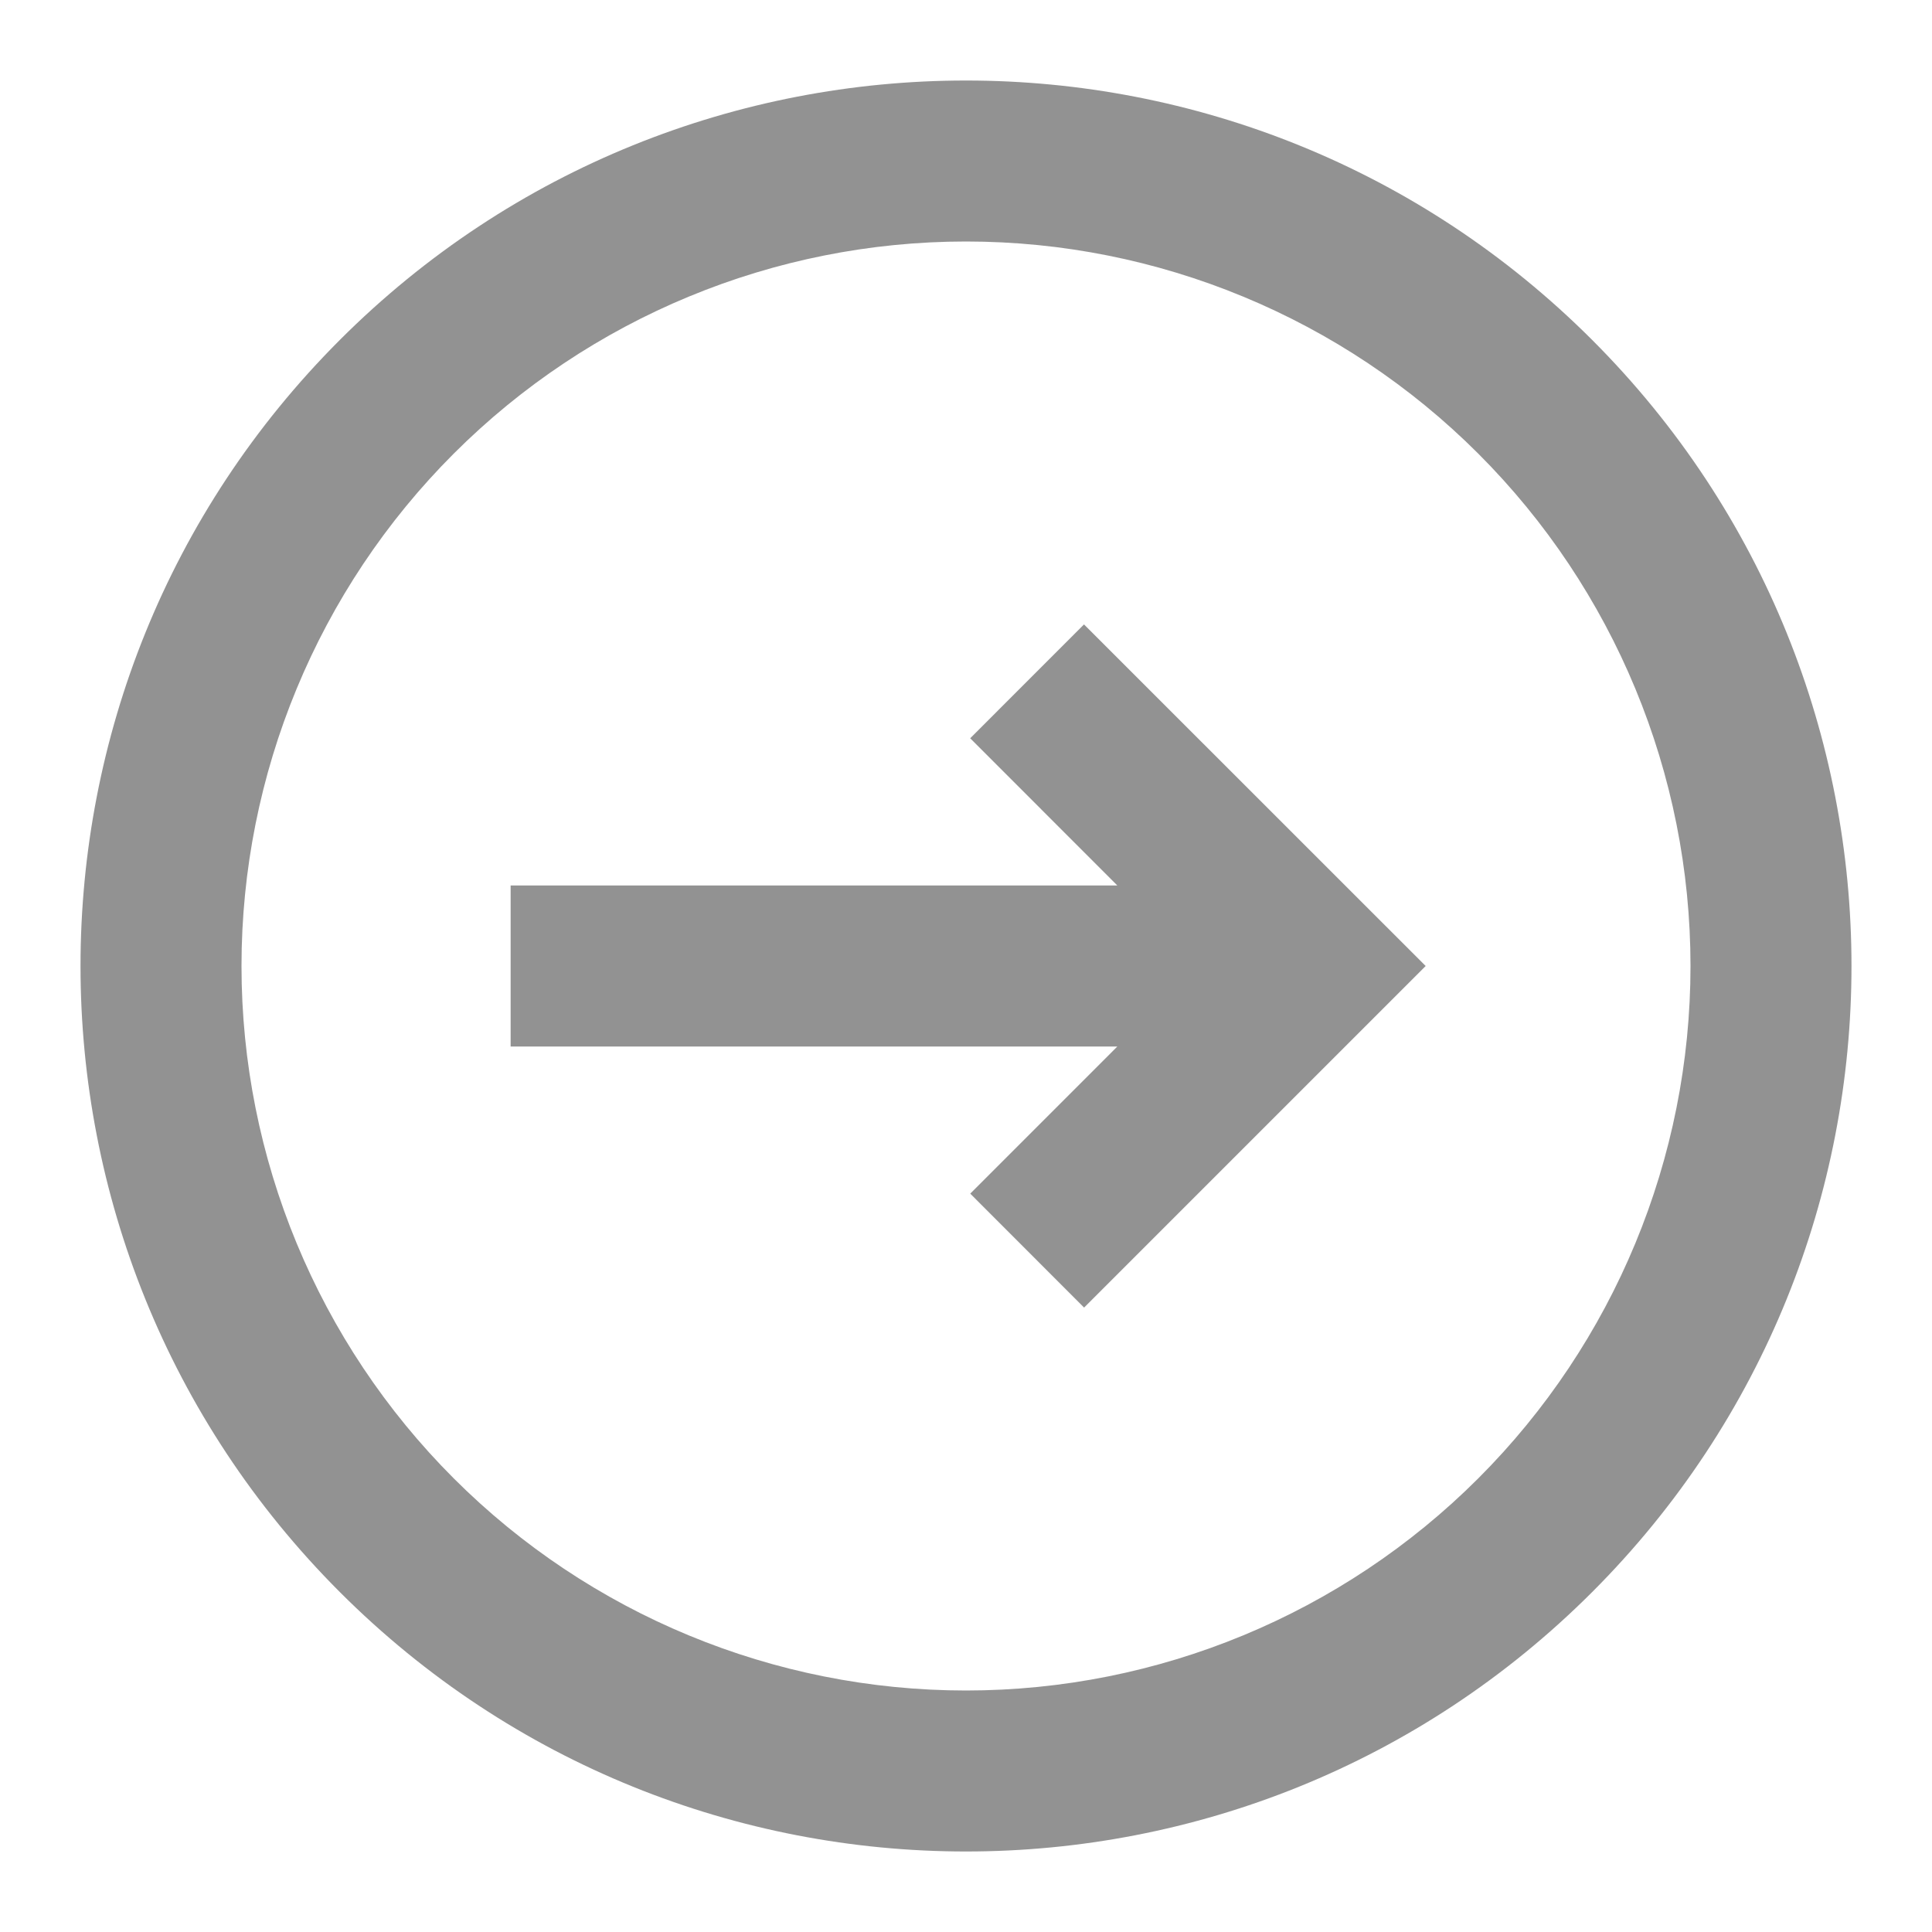
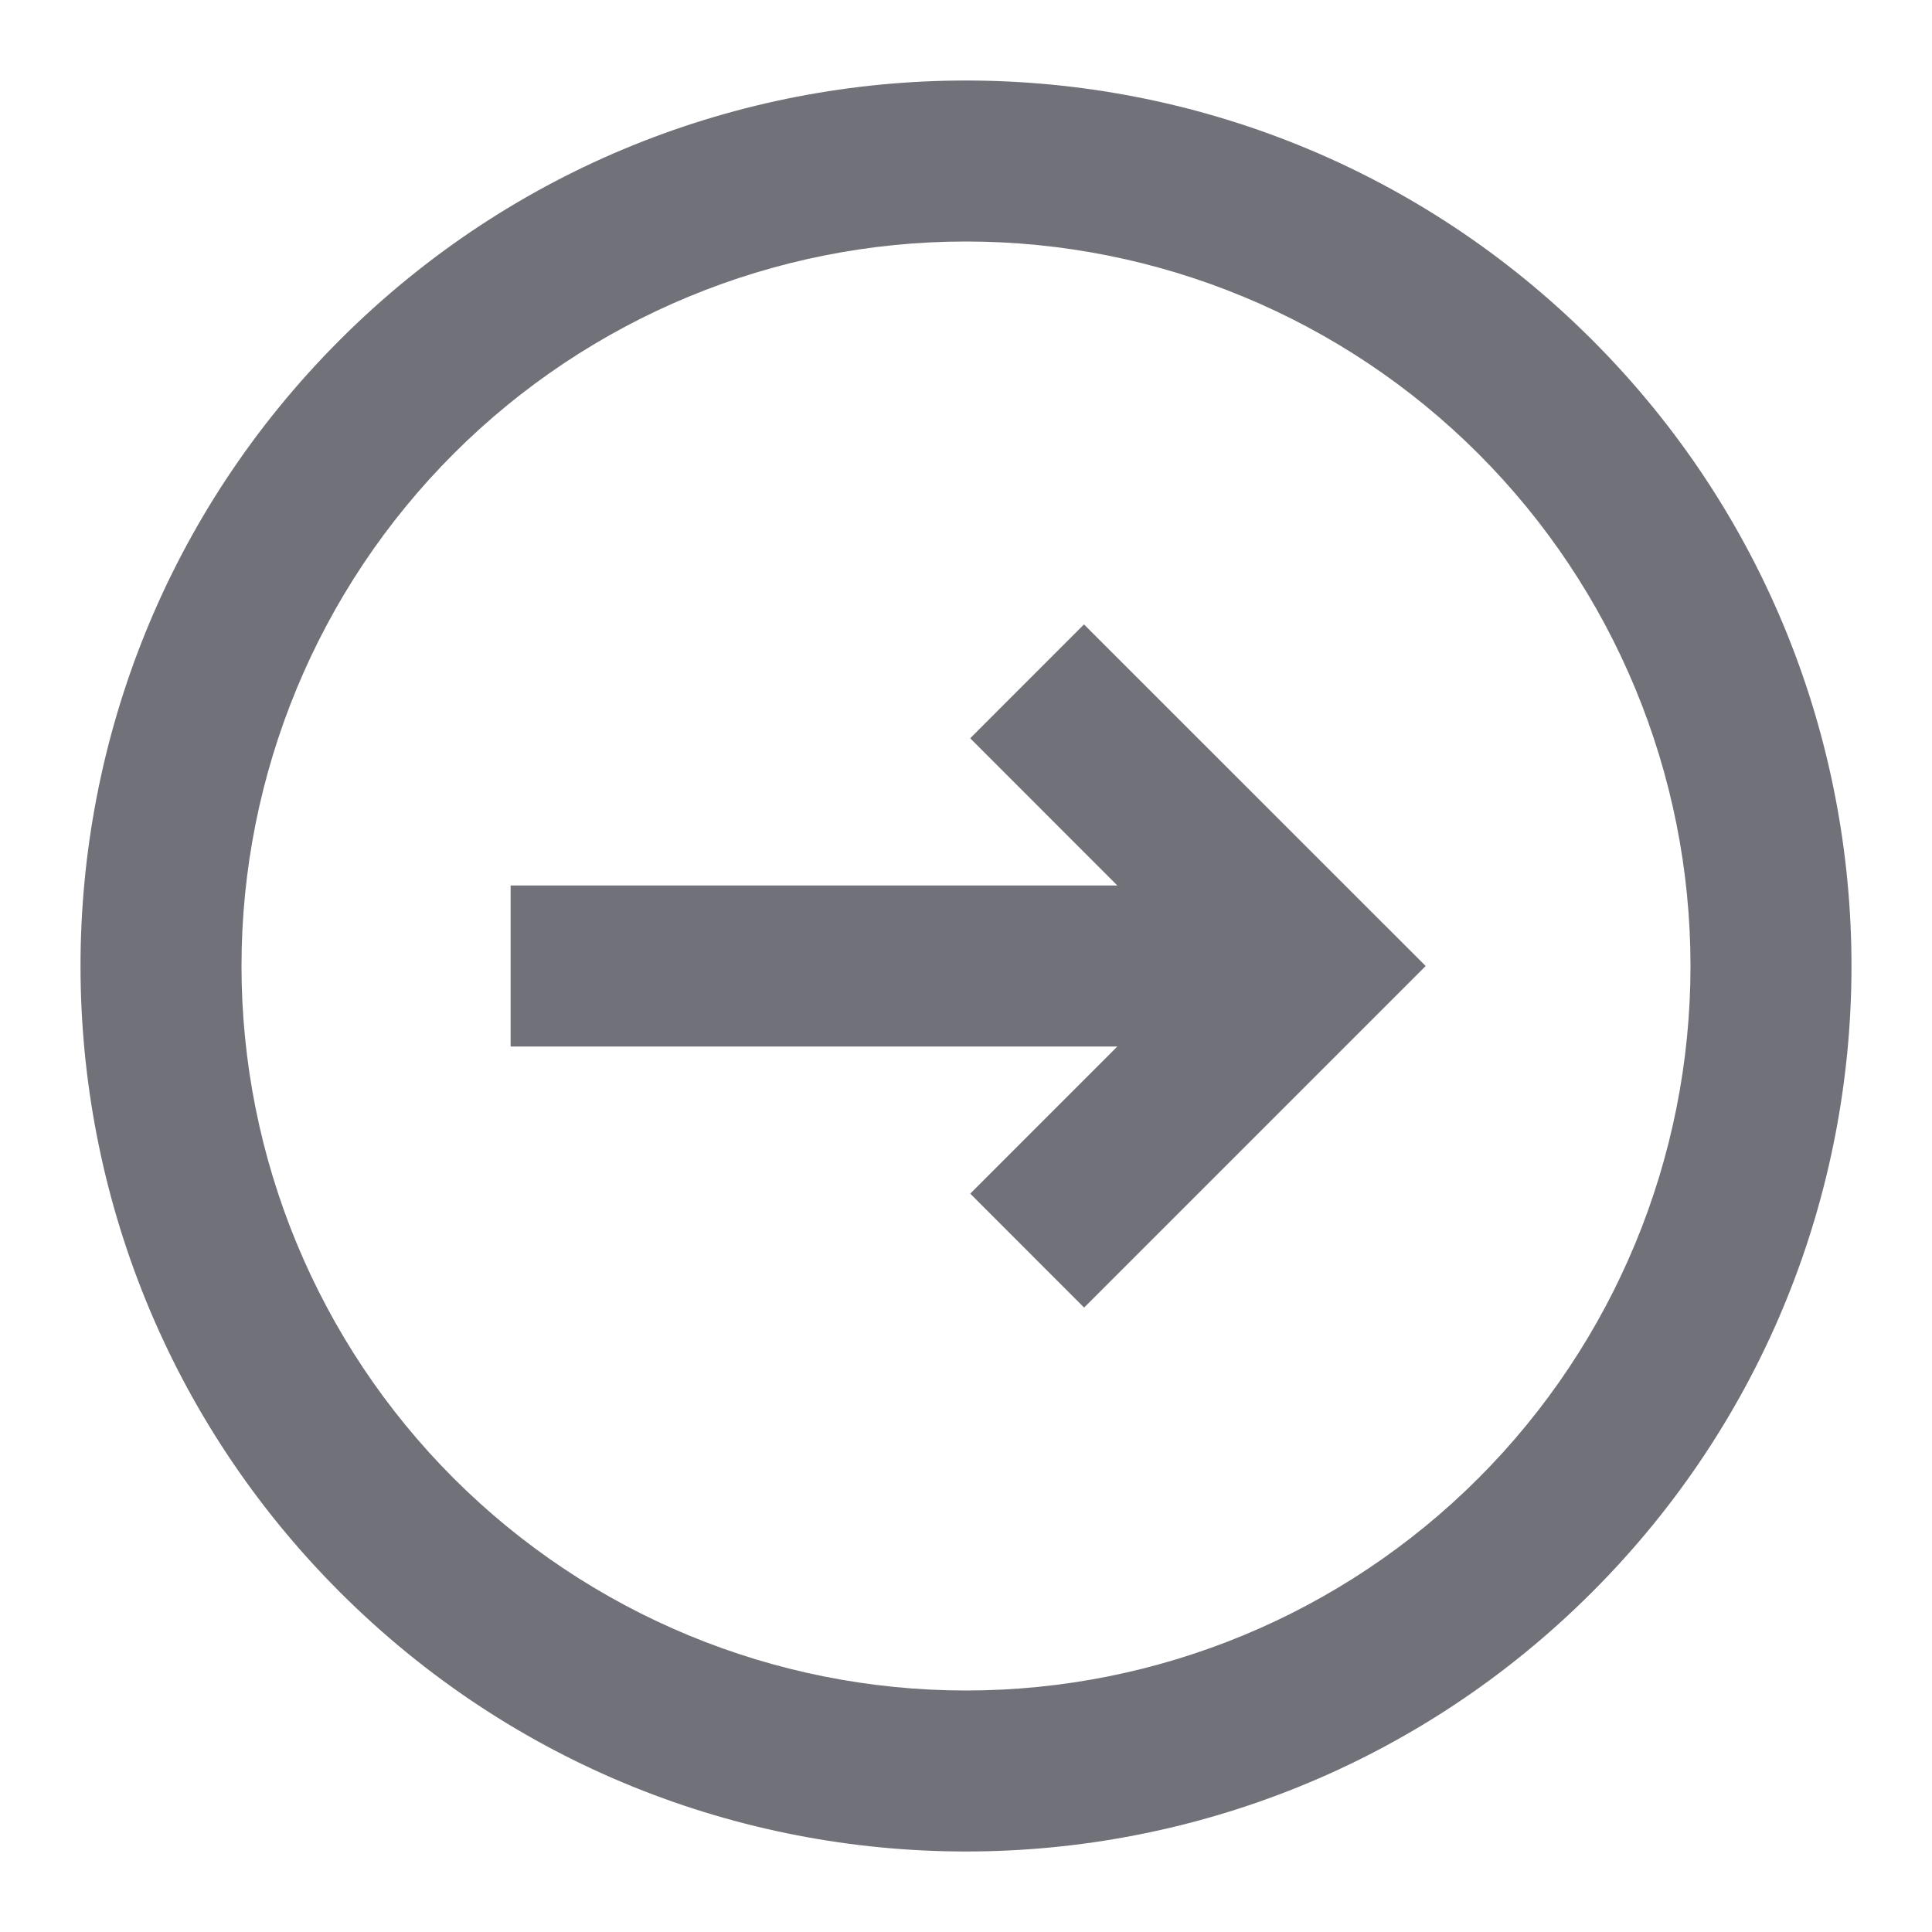
<svg xmlns="http://www.w3.org/2000/svg" width="40" height="40" viewBox="0 0 40 40" fill="none">
-   <path d="M20.087 15.285L22.443 12.928L29.517 20L22.445 27.072L20.088 24.713L23.133 21.667L10.572 21.667L10.572 18.333L23.133 18.333L20.087 15.285Z" fill="#262626" fill-opacity="0.5" />
-   <path fill-rule="evenodd" clip-rule="evenodd" d="M32.963 7.037C40.123 14.197 40.123 25.803 32.963 32.963C25.803 40.123 14.197 40.123 7.037 32.963C-0.123 25.803 -0.123 14.197 7.037 7.037C14.197 -0.123 25.803 -0.123 32.963 7.037ZM30.607 9.393C33.42 12.206 35 16.022 35 20C35 23.978 33.42 27.794 30.607 30.607C27.794 33.42 23.978 35 20 35C16.022 35 12.206 33.42 9.393 30.607C6.58 27.794 5 23.978 5 20C5 16.022 6.58 12.206 9.393 9.393C12.206 6.58 16.022 5 20 5C23.978 5 27.794 6.58 30.607 9.393Z" fill="#262626" fill-opacity="0.5" />
+   <path d="M20.087 15.285L22.443 12.928L29.517 20L22.445 27.072L20.088 24.713L23.133 21.667L10.572 21.667L10.572 18.333L23.133 18.333L20.087 15.285Z" fill="#71717a" fill-opacity="1" />
+   <path fill-rule="evenodd" clip-rule="evenodd" d="M32.963 7.037C40.123 14.197 40.123 25.803 32.963 32.963C25.803 40.123 14.197 40.123 7.037 32.963C-0.123 25.803 -0.123 14.197 7.037 7.037C14.197 -0.123 25.803 -0.123 32.963 7.037ZM30.607 9.393C33.42 12.206 35 16.022 35 20C35 23.978 33.42 27.794 30.607 30.607C27.794 33.42 23.978 35 20 35C16.022 35 12.206 33.42 9.393 30.607C6.58 27.794 5 23.978 5 20C5 16.022 6.58 12.206 9.393 9.393C12.206 6.58 16.022 5 20 5C23.978 5 27.794 6.58 30.607 9.393Z" fill="#71717a" fill-opacity="1" />
</svg>
